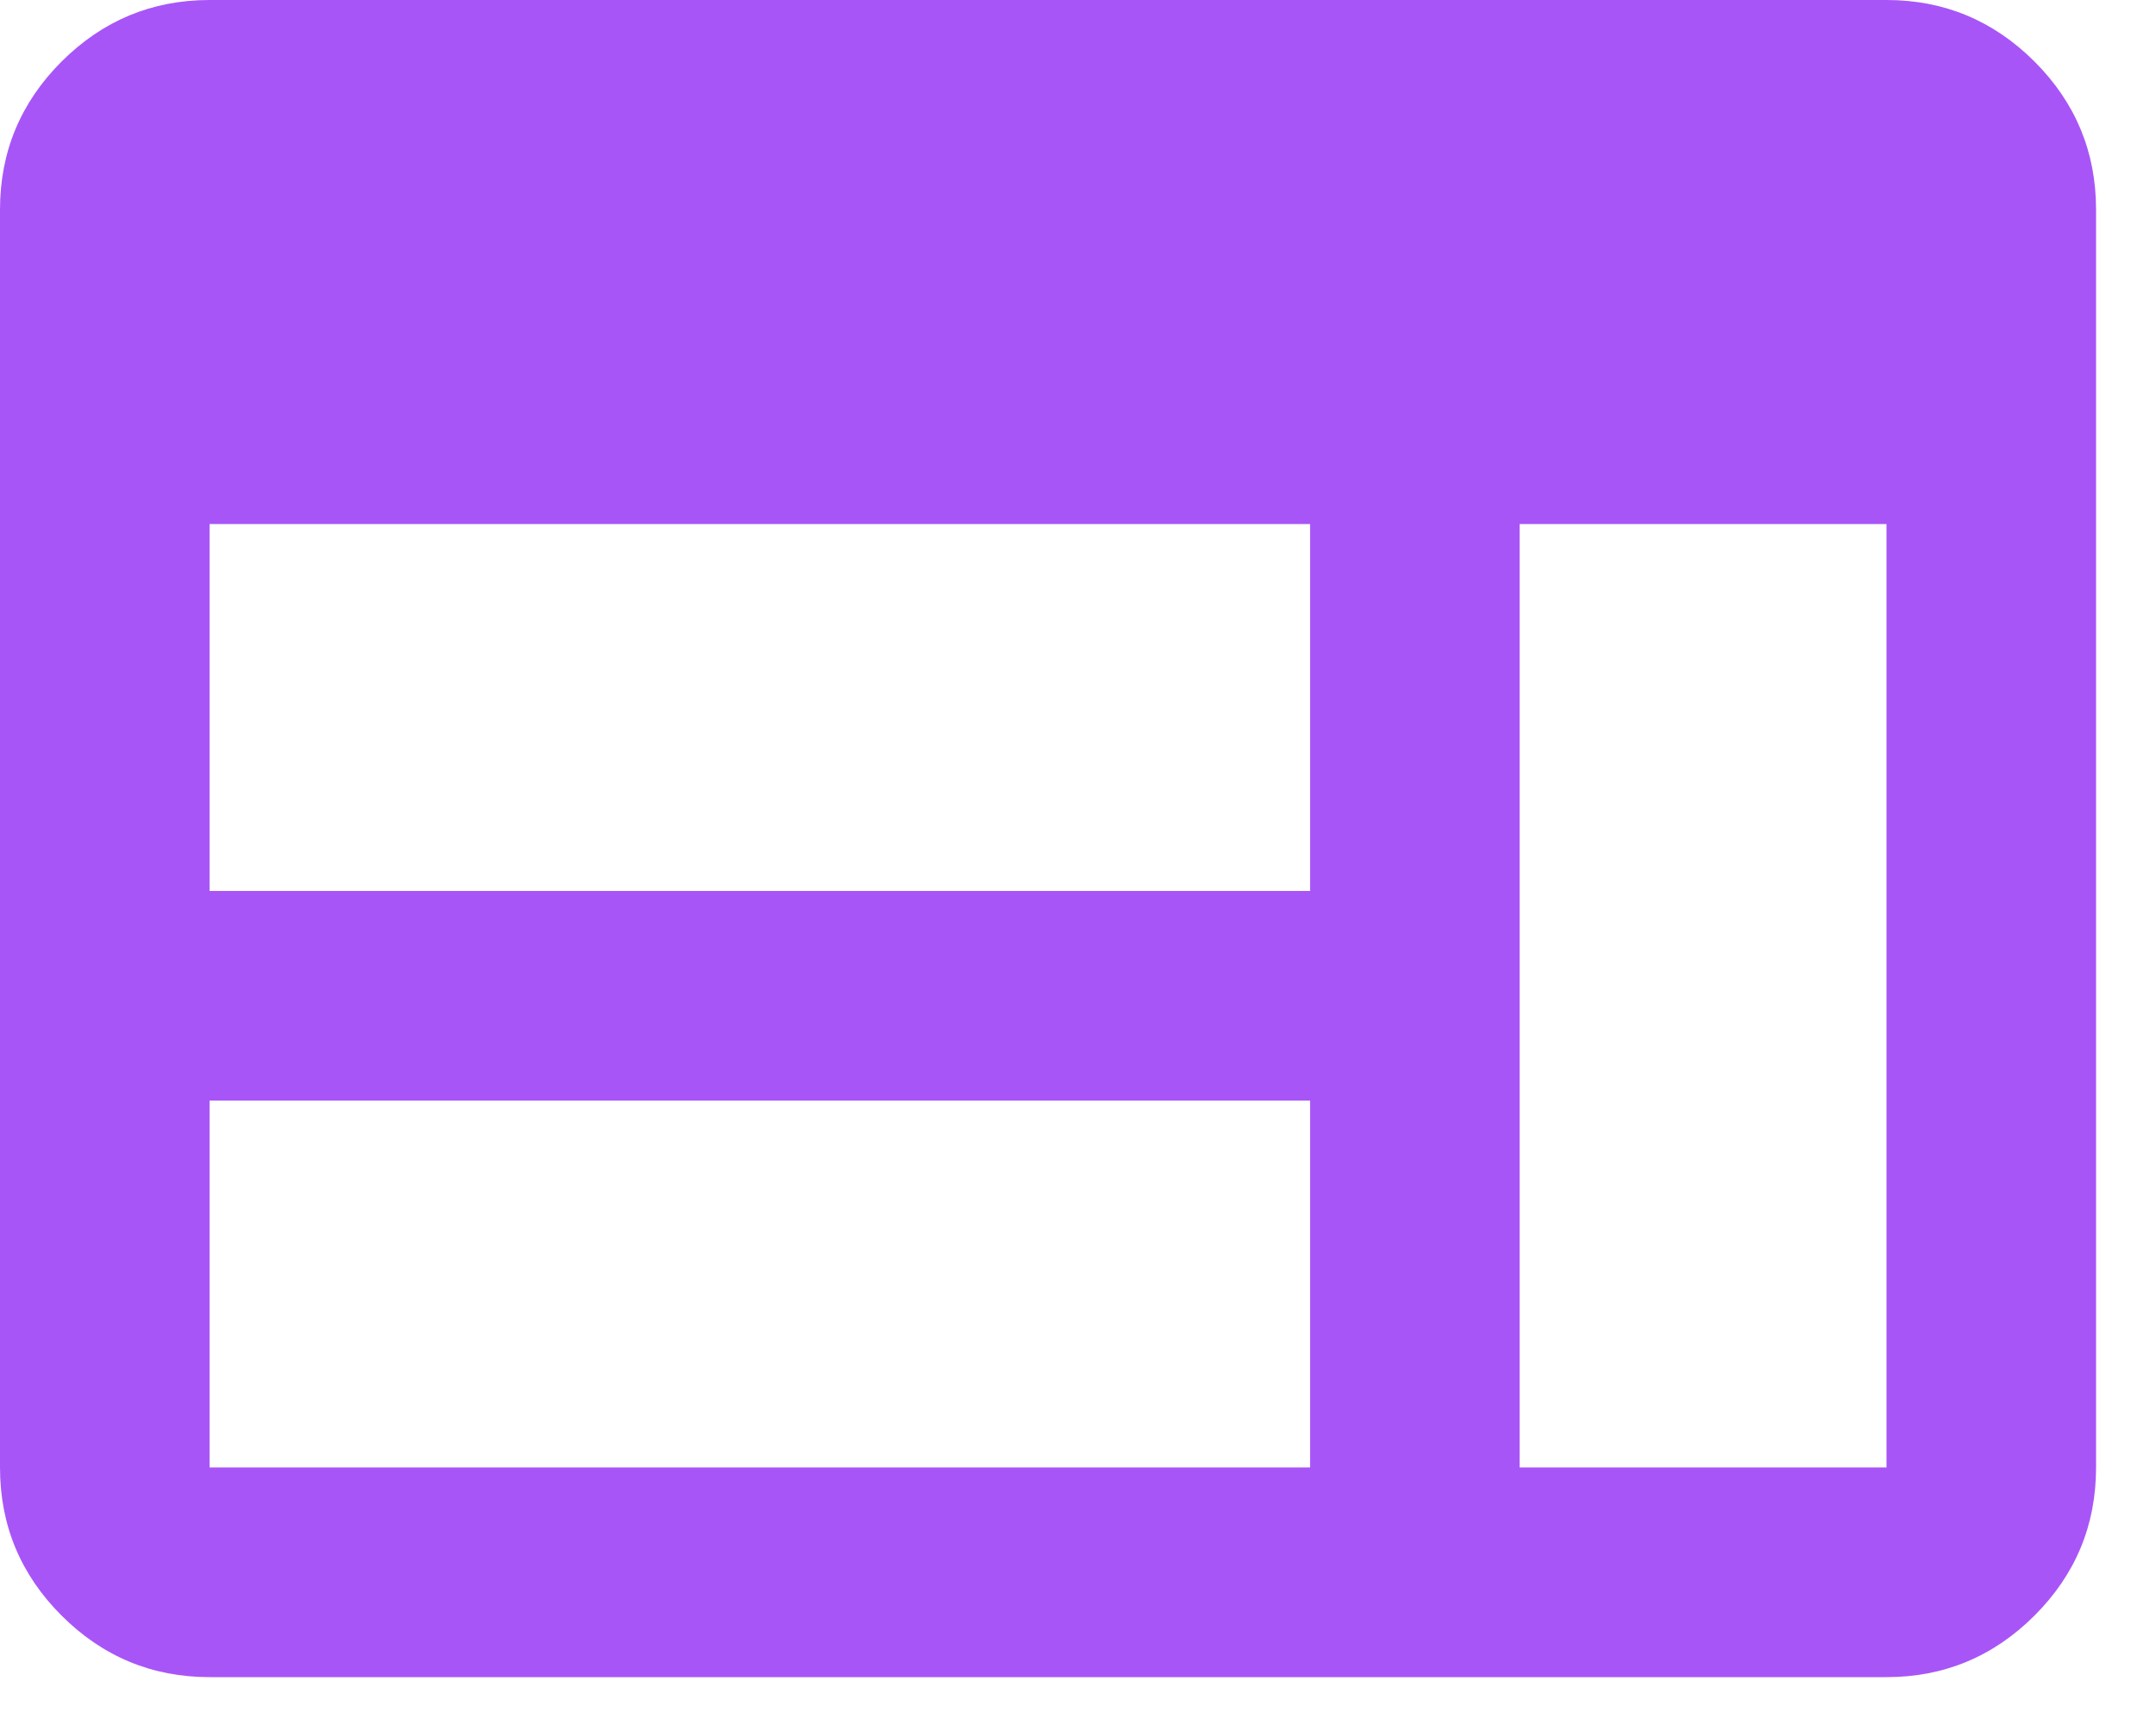
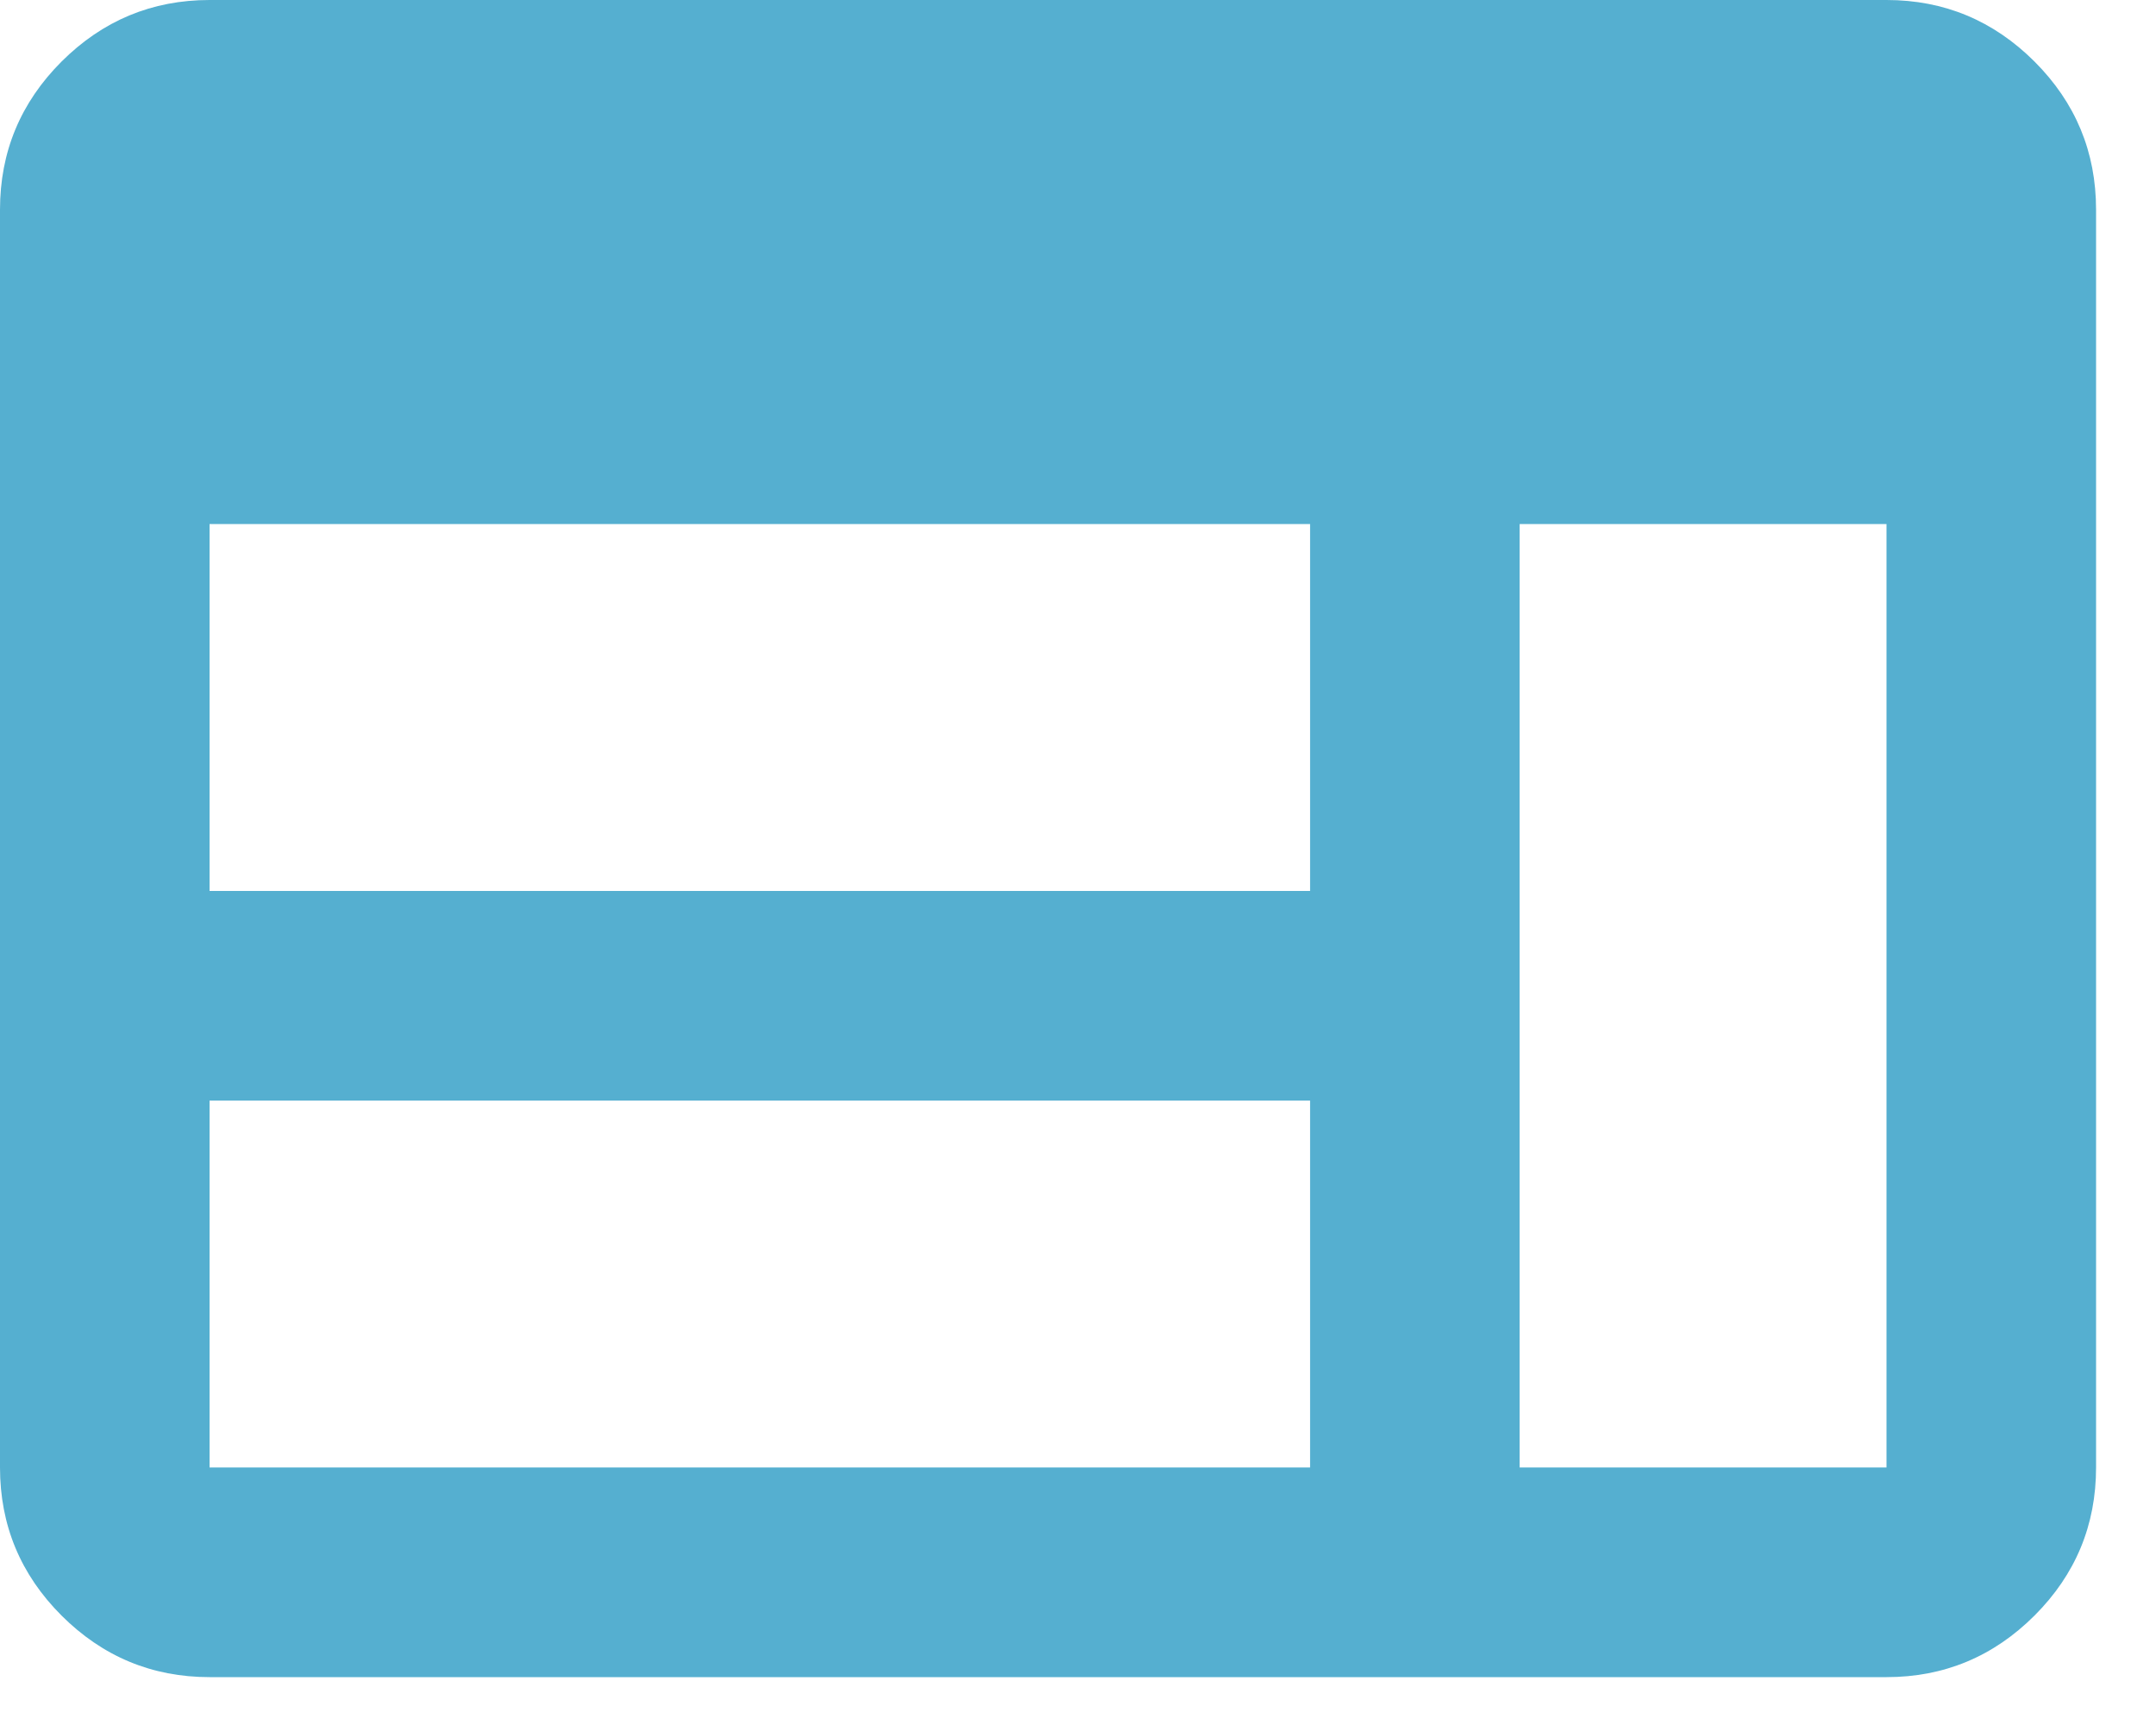
<svg xmlns="http://www.w3.org/2000/svg" width="20" height="16" viewBox="0 0 20 16" fill="none">
-   <path d="M1.944 15.556C1.41 15.556 0.952 15.365 0.571 14.985C0.19 14.604 0 14.146 0 13.611V1.945C0 1.41 0.19 0.952 0.571 0.571C0.952 0.191 1.41 0 1.944 0H17.5C18.035 0 18.492 0.191 18.873 0.571C19.254 0.952 19.444 1.41 19.444 1.945V13.611C19.444 14.146 19.254 14.604 18.873 14.985C18.492 15.365 18.035 15.556 17.5 15.556H1.944ZM1.944 13.611H12.153V10.208H1.944V13.611ZM14.097 13.611H17.5V4.861H14.097V13.611ZM1.944 8.264H12.153V4.861H1.944V8.264Z" fill="#A855F7" />
+   <path d="M1.944 15.556C1.41 15.556 0.952 15.365 0.571 14.985C0.19 14.604 0 14.146 0 13.611V1.945C0 1.41 0.19 0.952 0.571 0.571C0.952 0.191 1.41 0 1.944 0H17.5C18.035 0 18.492 0.191 18.873 0.571C19.254 0.952 19.444 1.41 19.444 1.945V13.611C19.444 14.146 19.254 14.604 18.873 14.985C18.492 15.365 18.035 15.556 17.5 15.556H1.944ZM1.944 13.611H12.153V10.208H1.944V13.611ZM14.097 13.611H17.5V4.861H14.097V13.611ZM1.944 8.264H12.153V4.861H1.944V8.264Z" fill="#55AFD0" />
</svg>
